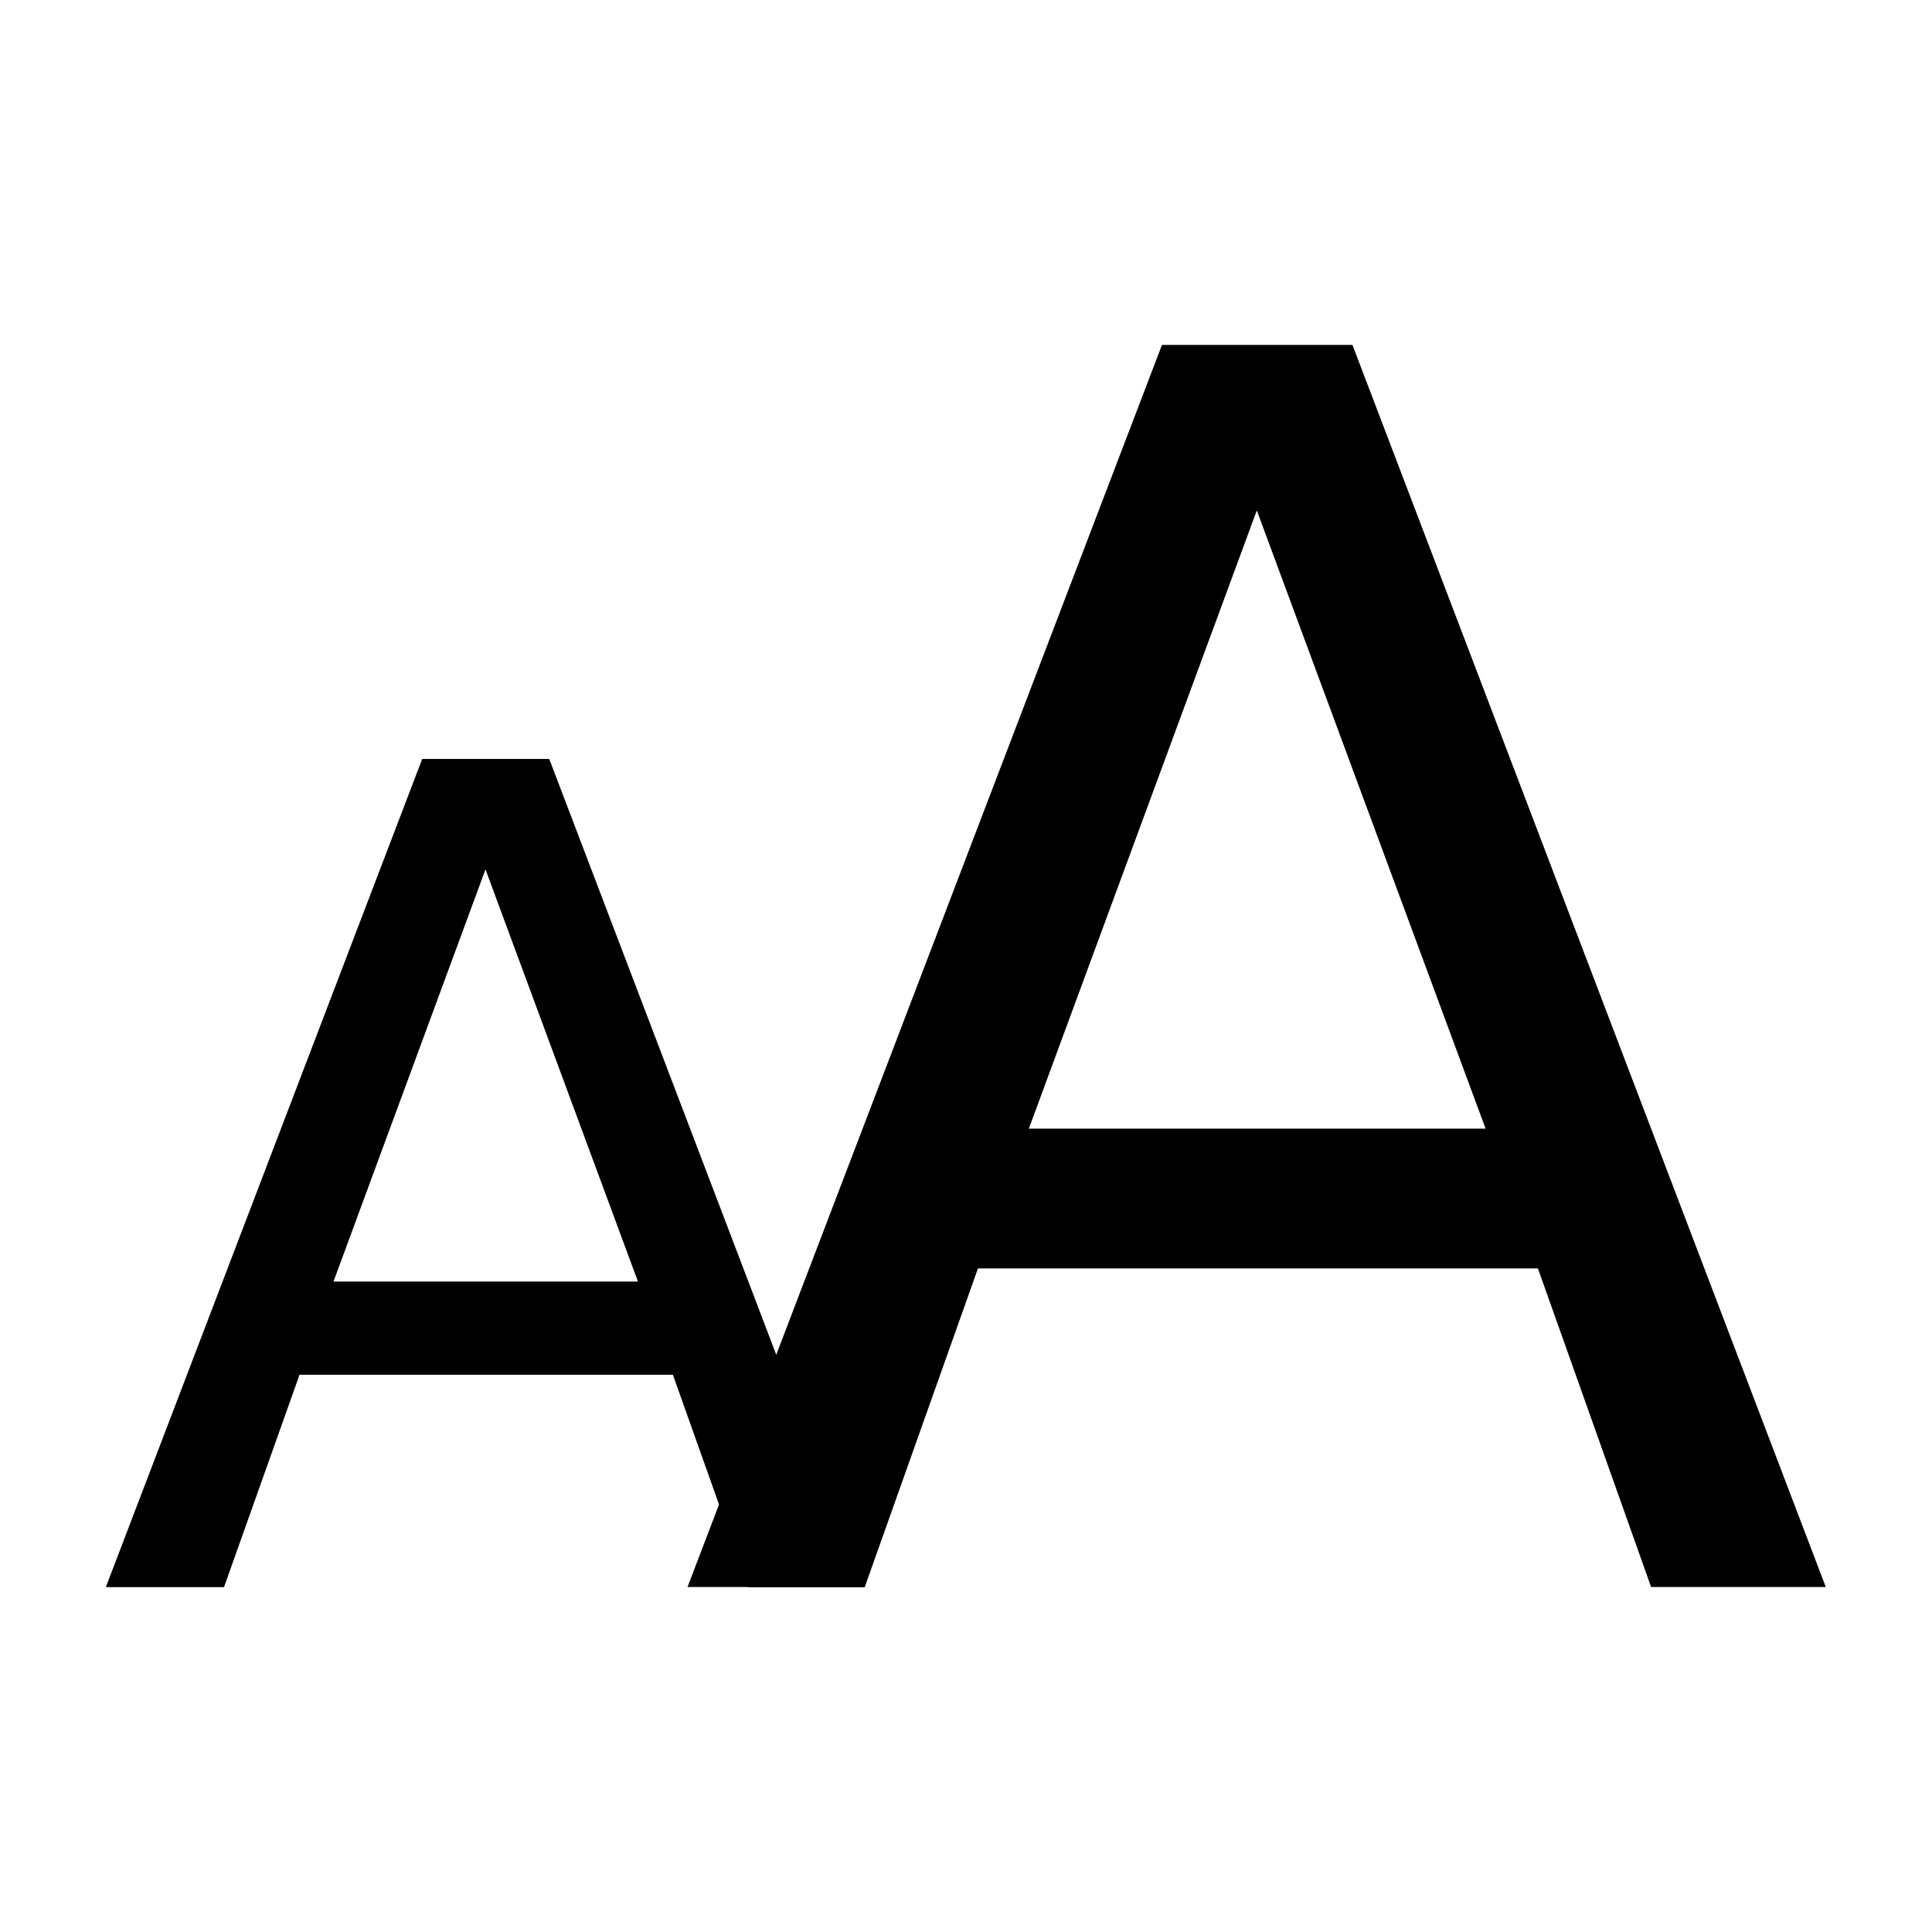
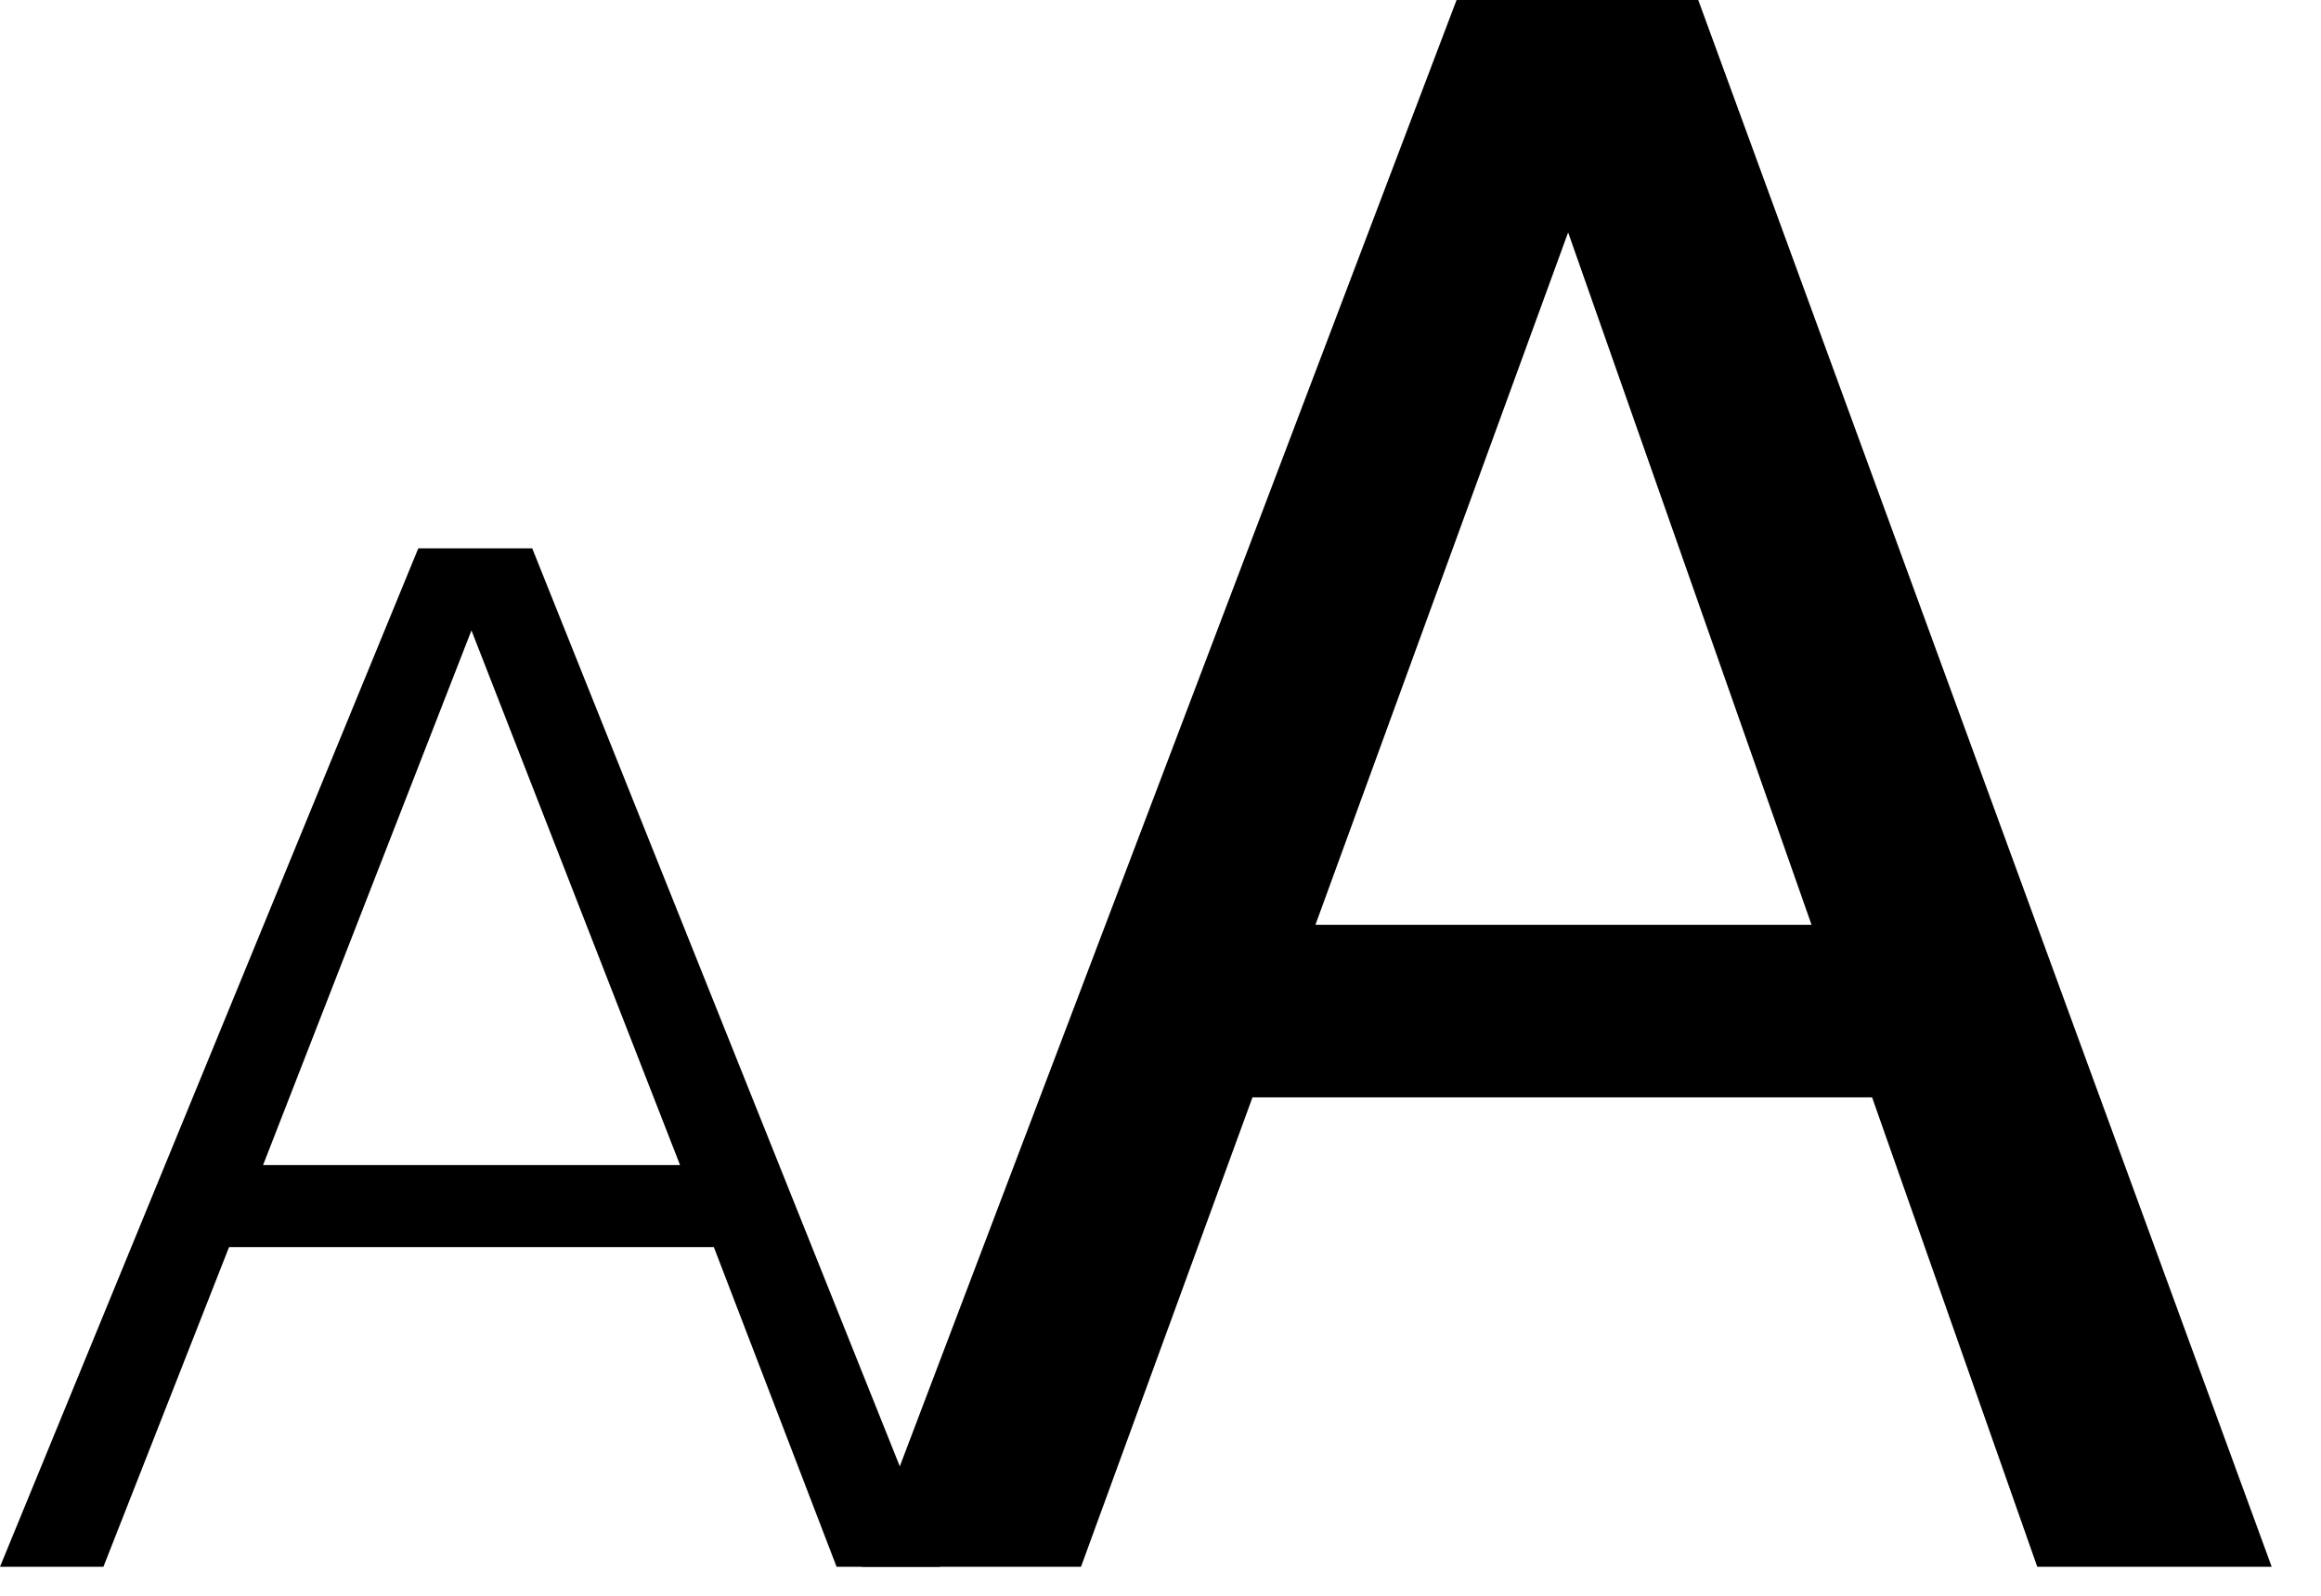
- <svg xmlns="http://www.w3.org/2000/svg" viewBox="0 0 12 12" version="1.1">
-   <g transform="translate(-64.79381,-67.02976)" fill="#000000">
-     <g transform="translate(0.1821025,-1.608945)">
-       <path d="m 72.418,71.809 -1.416,3.84 h 2.837 z m -0.589,-1.028 h 1.183 l 2.94,7.715 h -1.085 l -0.703,-1.979 h -3.478 l -0.703,1.979 h -1.101 z" />
-     </g>
-     <g transform="translate(0.1592405,-1.642348)">
-       <path d="m 67.65,74.072 -0.944,2.56 h 1.891 z m -0.393,-0.686 h 0.789 l 1.96,5.144 h -0.723 l -0.469,-1.319 h -2.319 l -0.469,1.319 h -0.734 z" />
-     </g>
+ <svg xmlns="http://www.w3.org/2000/svg" width="32" height="22" viewBox="0 0 32 22">
+   <g fill="#000000" fill-rule="evenodd">
+     <path d="M20.082,0 L11.88,21.6 L14.904,21.6 L17.268,15.129 L25.811,15.129 L28.088,21.6 L31.32,21.6 L23.414,0 L20.082,0 Z M21.62,3.204 L24.976,12.75 L18.136,12.75 L21.62,3.204 Z" />
+     <path d="M5.767,7.56 L0,21.6 L1.426,21.6 L3.158,17.193 L9.842,17.193 L11.534,21.6 L12.96,21.6 L7.338,7.56 L5.767,7.56 Z M6.5,8.691 L9.376,16.062 L3.627,16.062 L6.5,8.691 Z" />
  </g>
</svg>
